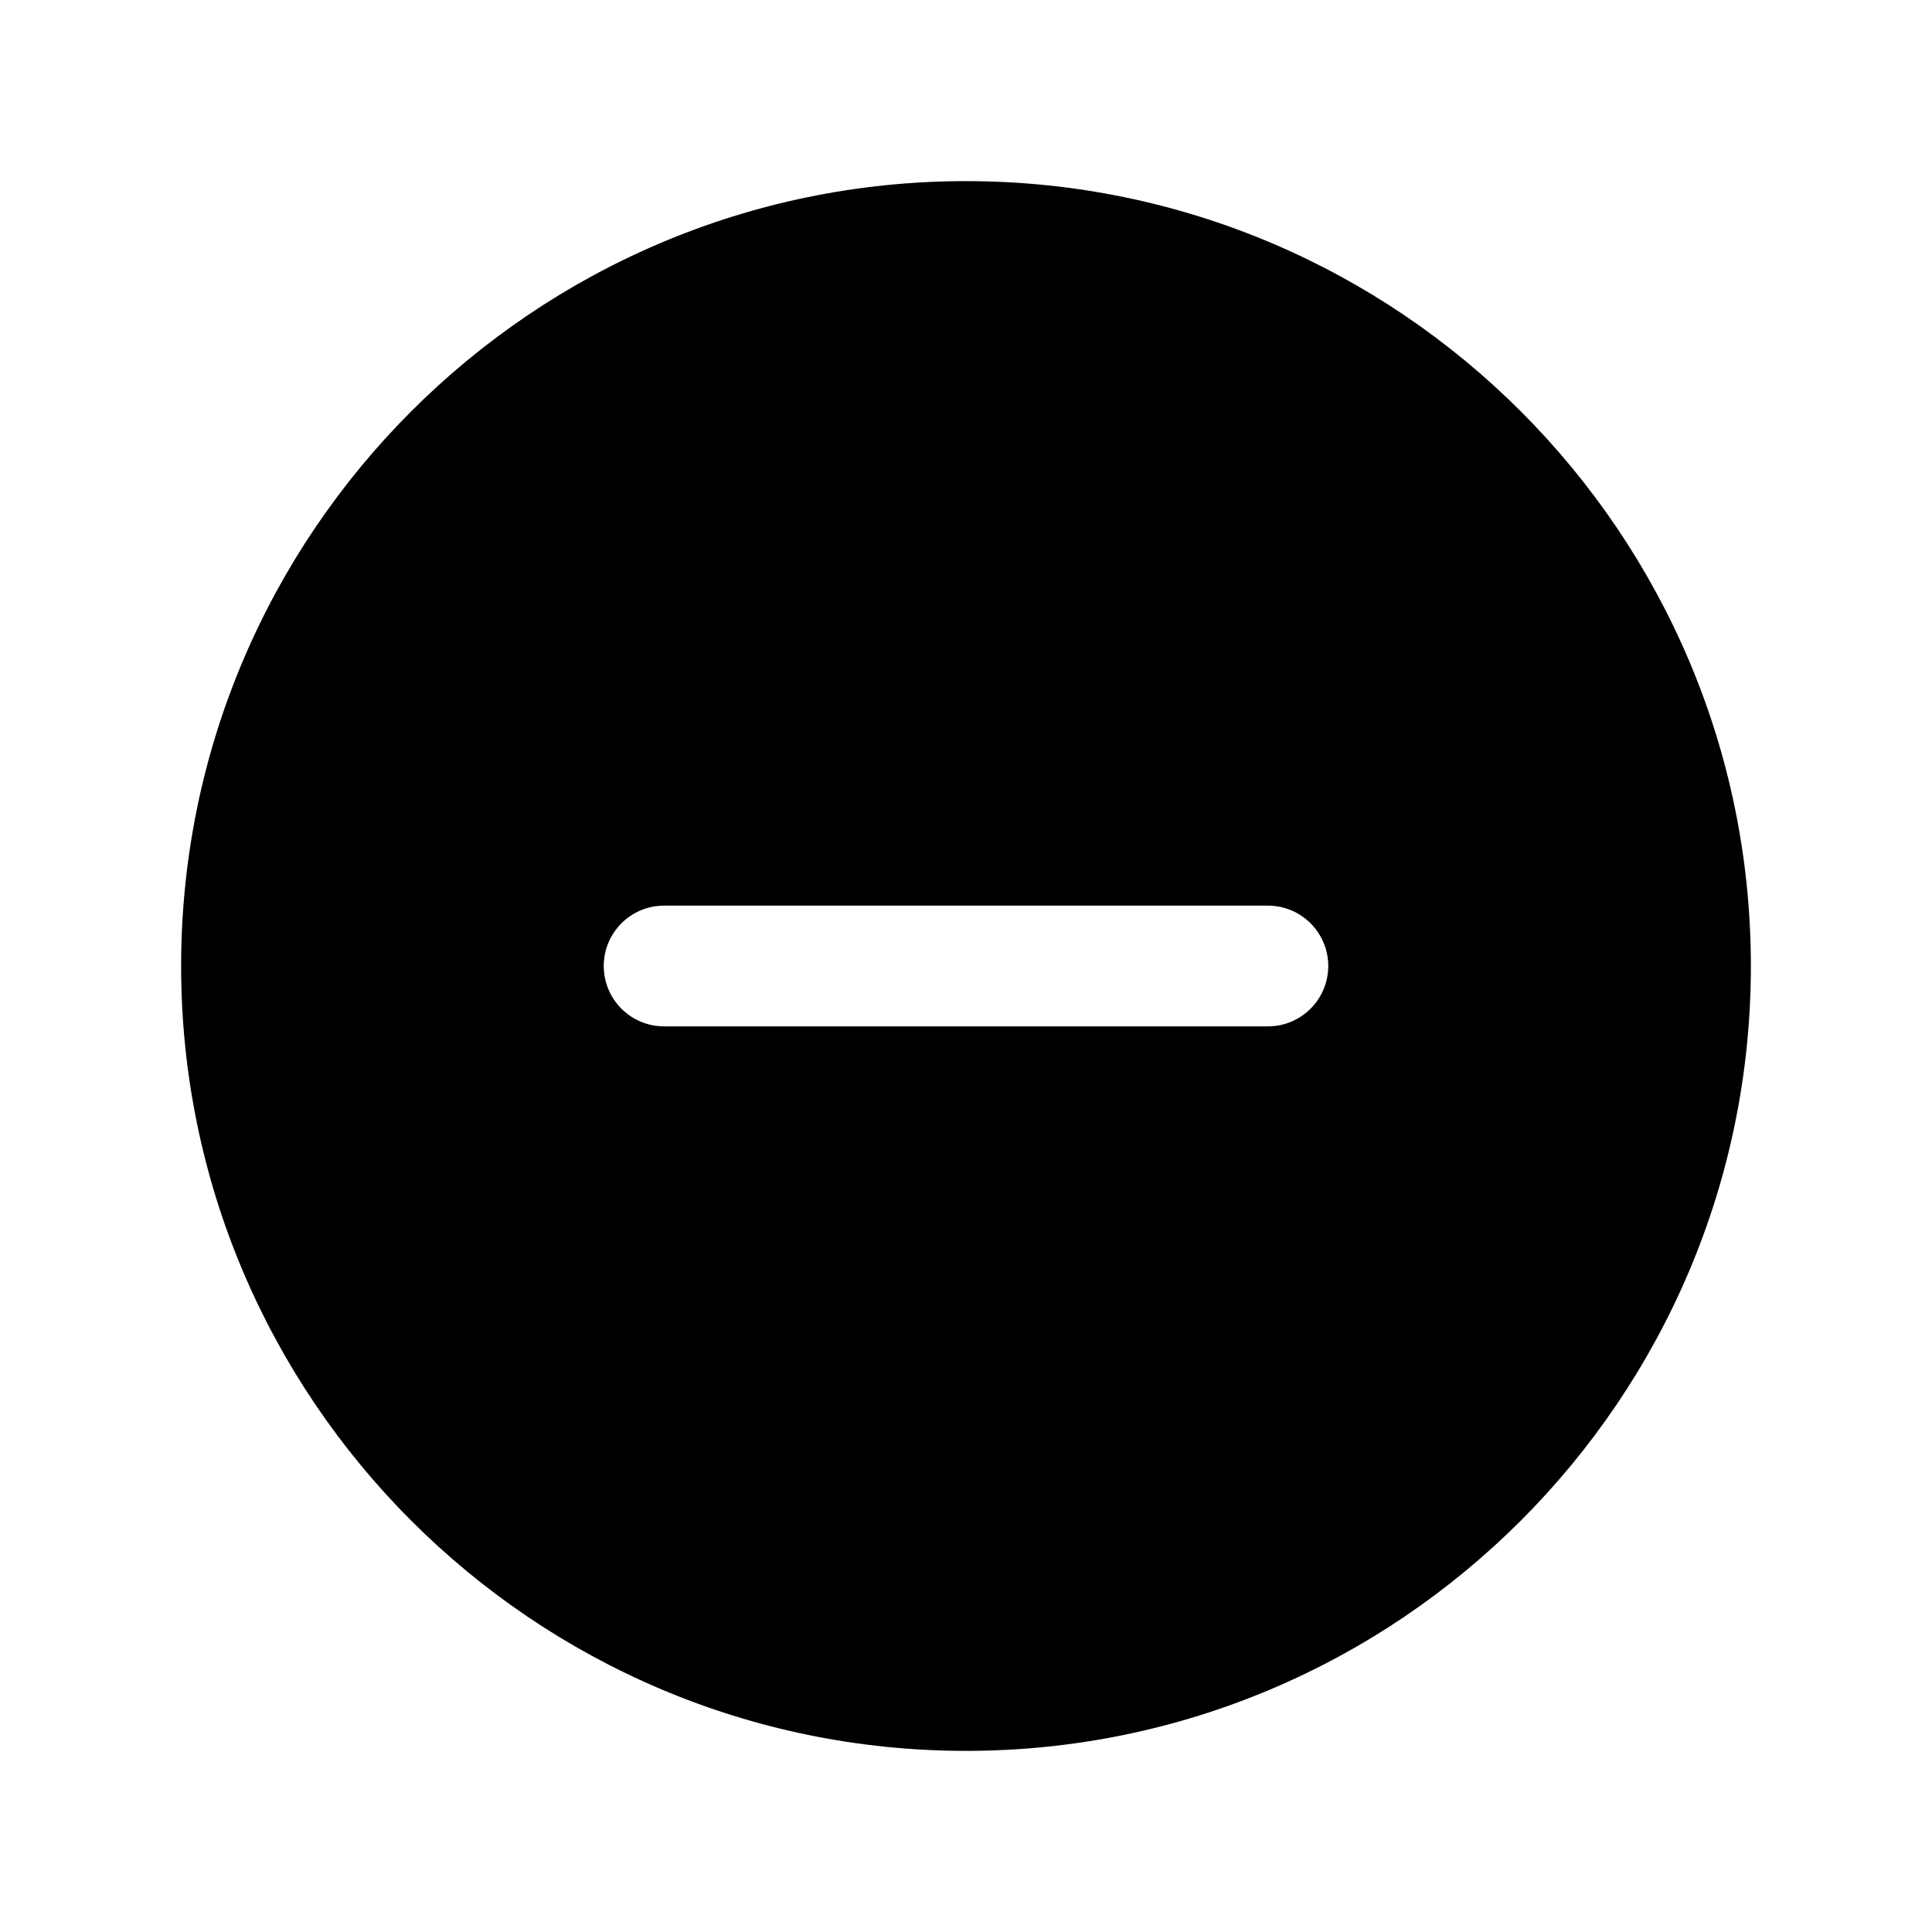
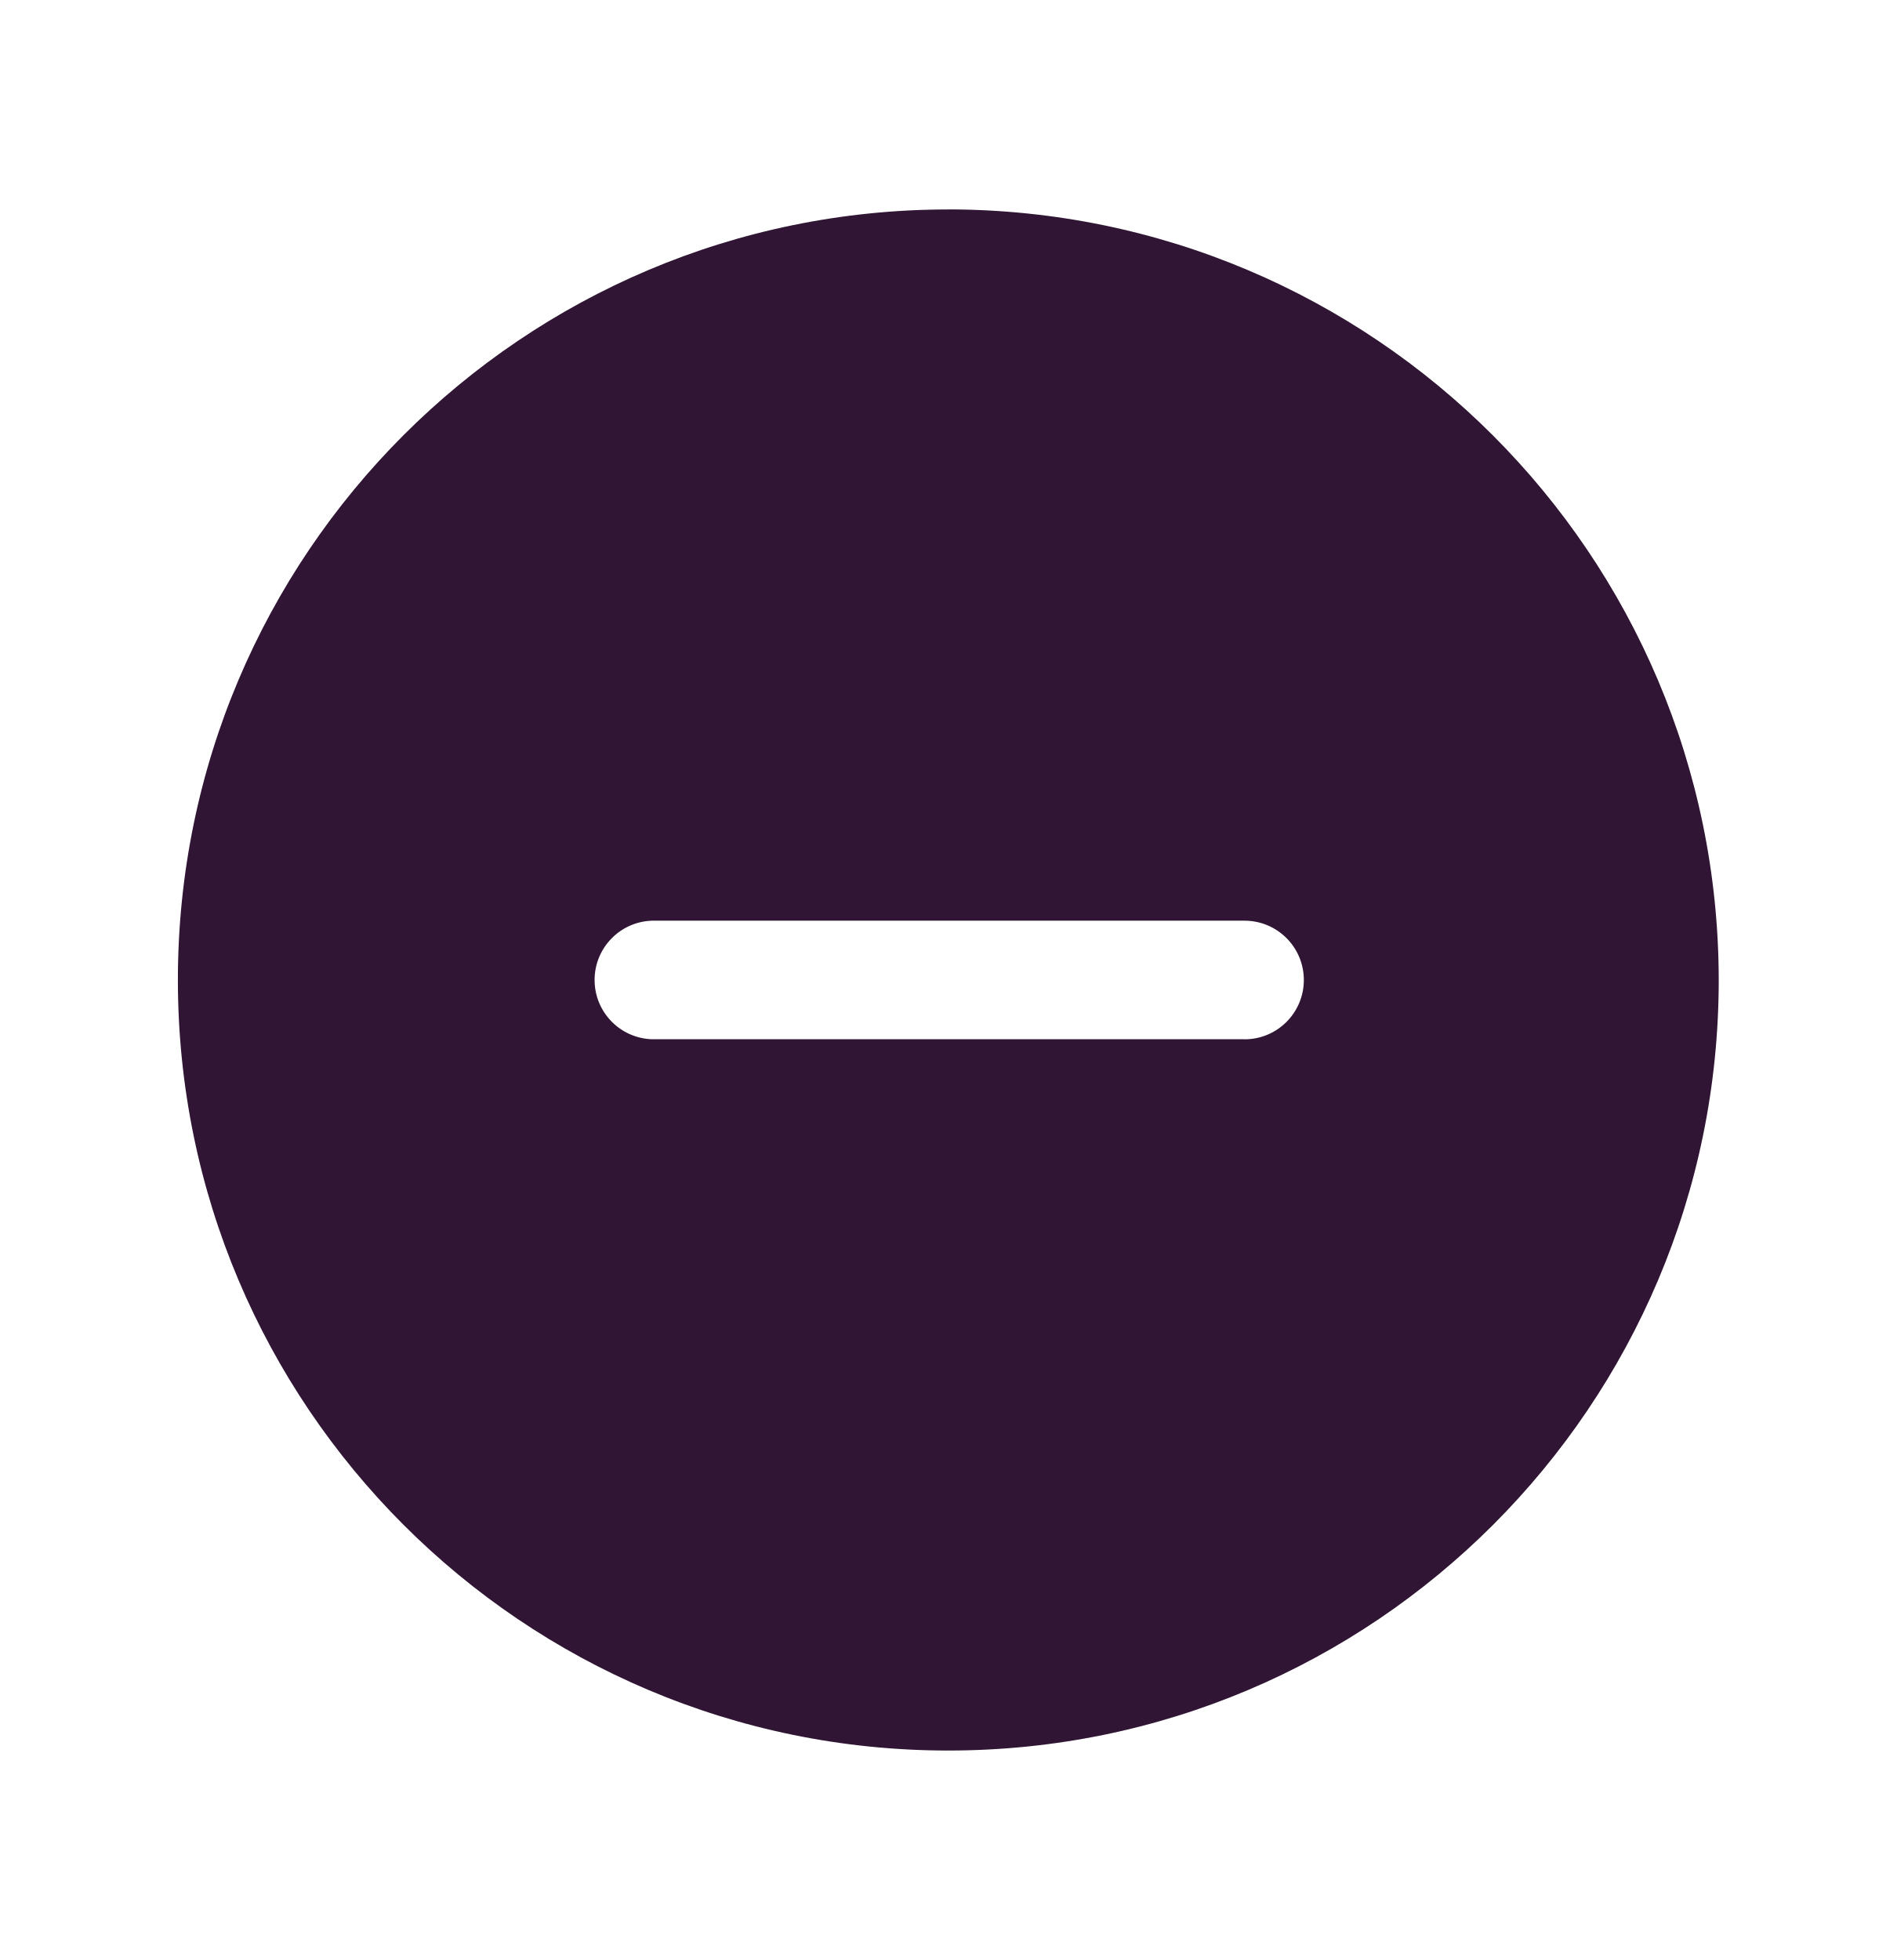
- <svg xmlns="http://www.w3.org/2000/svg" class="ionicon" viewBox="0 0 512 512">
-   <path d="M256 48C141.31 48 48 141.31 48 256s93.31 208 208 208 208-93.31 208-208S370.69 48 256 48zm80 224H176a16 16 0 010-32h160a16 16 0 010 32z" />
+ <svg xmlns="http://www.w3.org/2000/svg" width="30" height="31" fill="none" viewBox="0 0 30 31">
+   <path fill="#301534" d="M15 3.313A12.187 12.187 0 1 0 27.188 15.5 12.2 12.2 0 0 0 15 3.312Zm4.688 13.124h-9.375a.938.938 0 0 1 0-1.875h9.374a.938.938 0 0 1 0 1.876Z" />
</svg>
